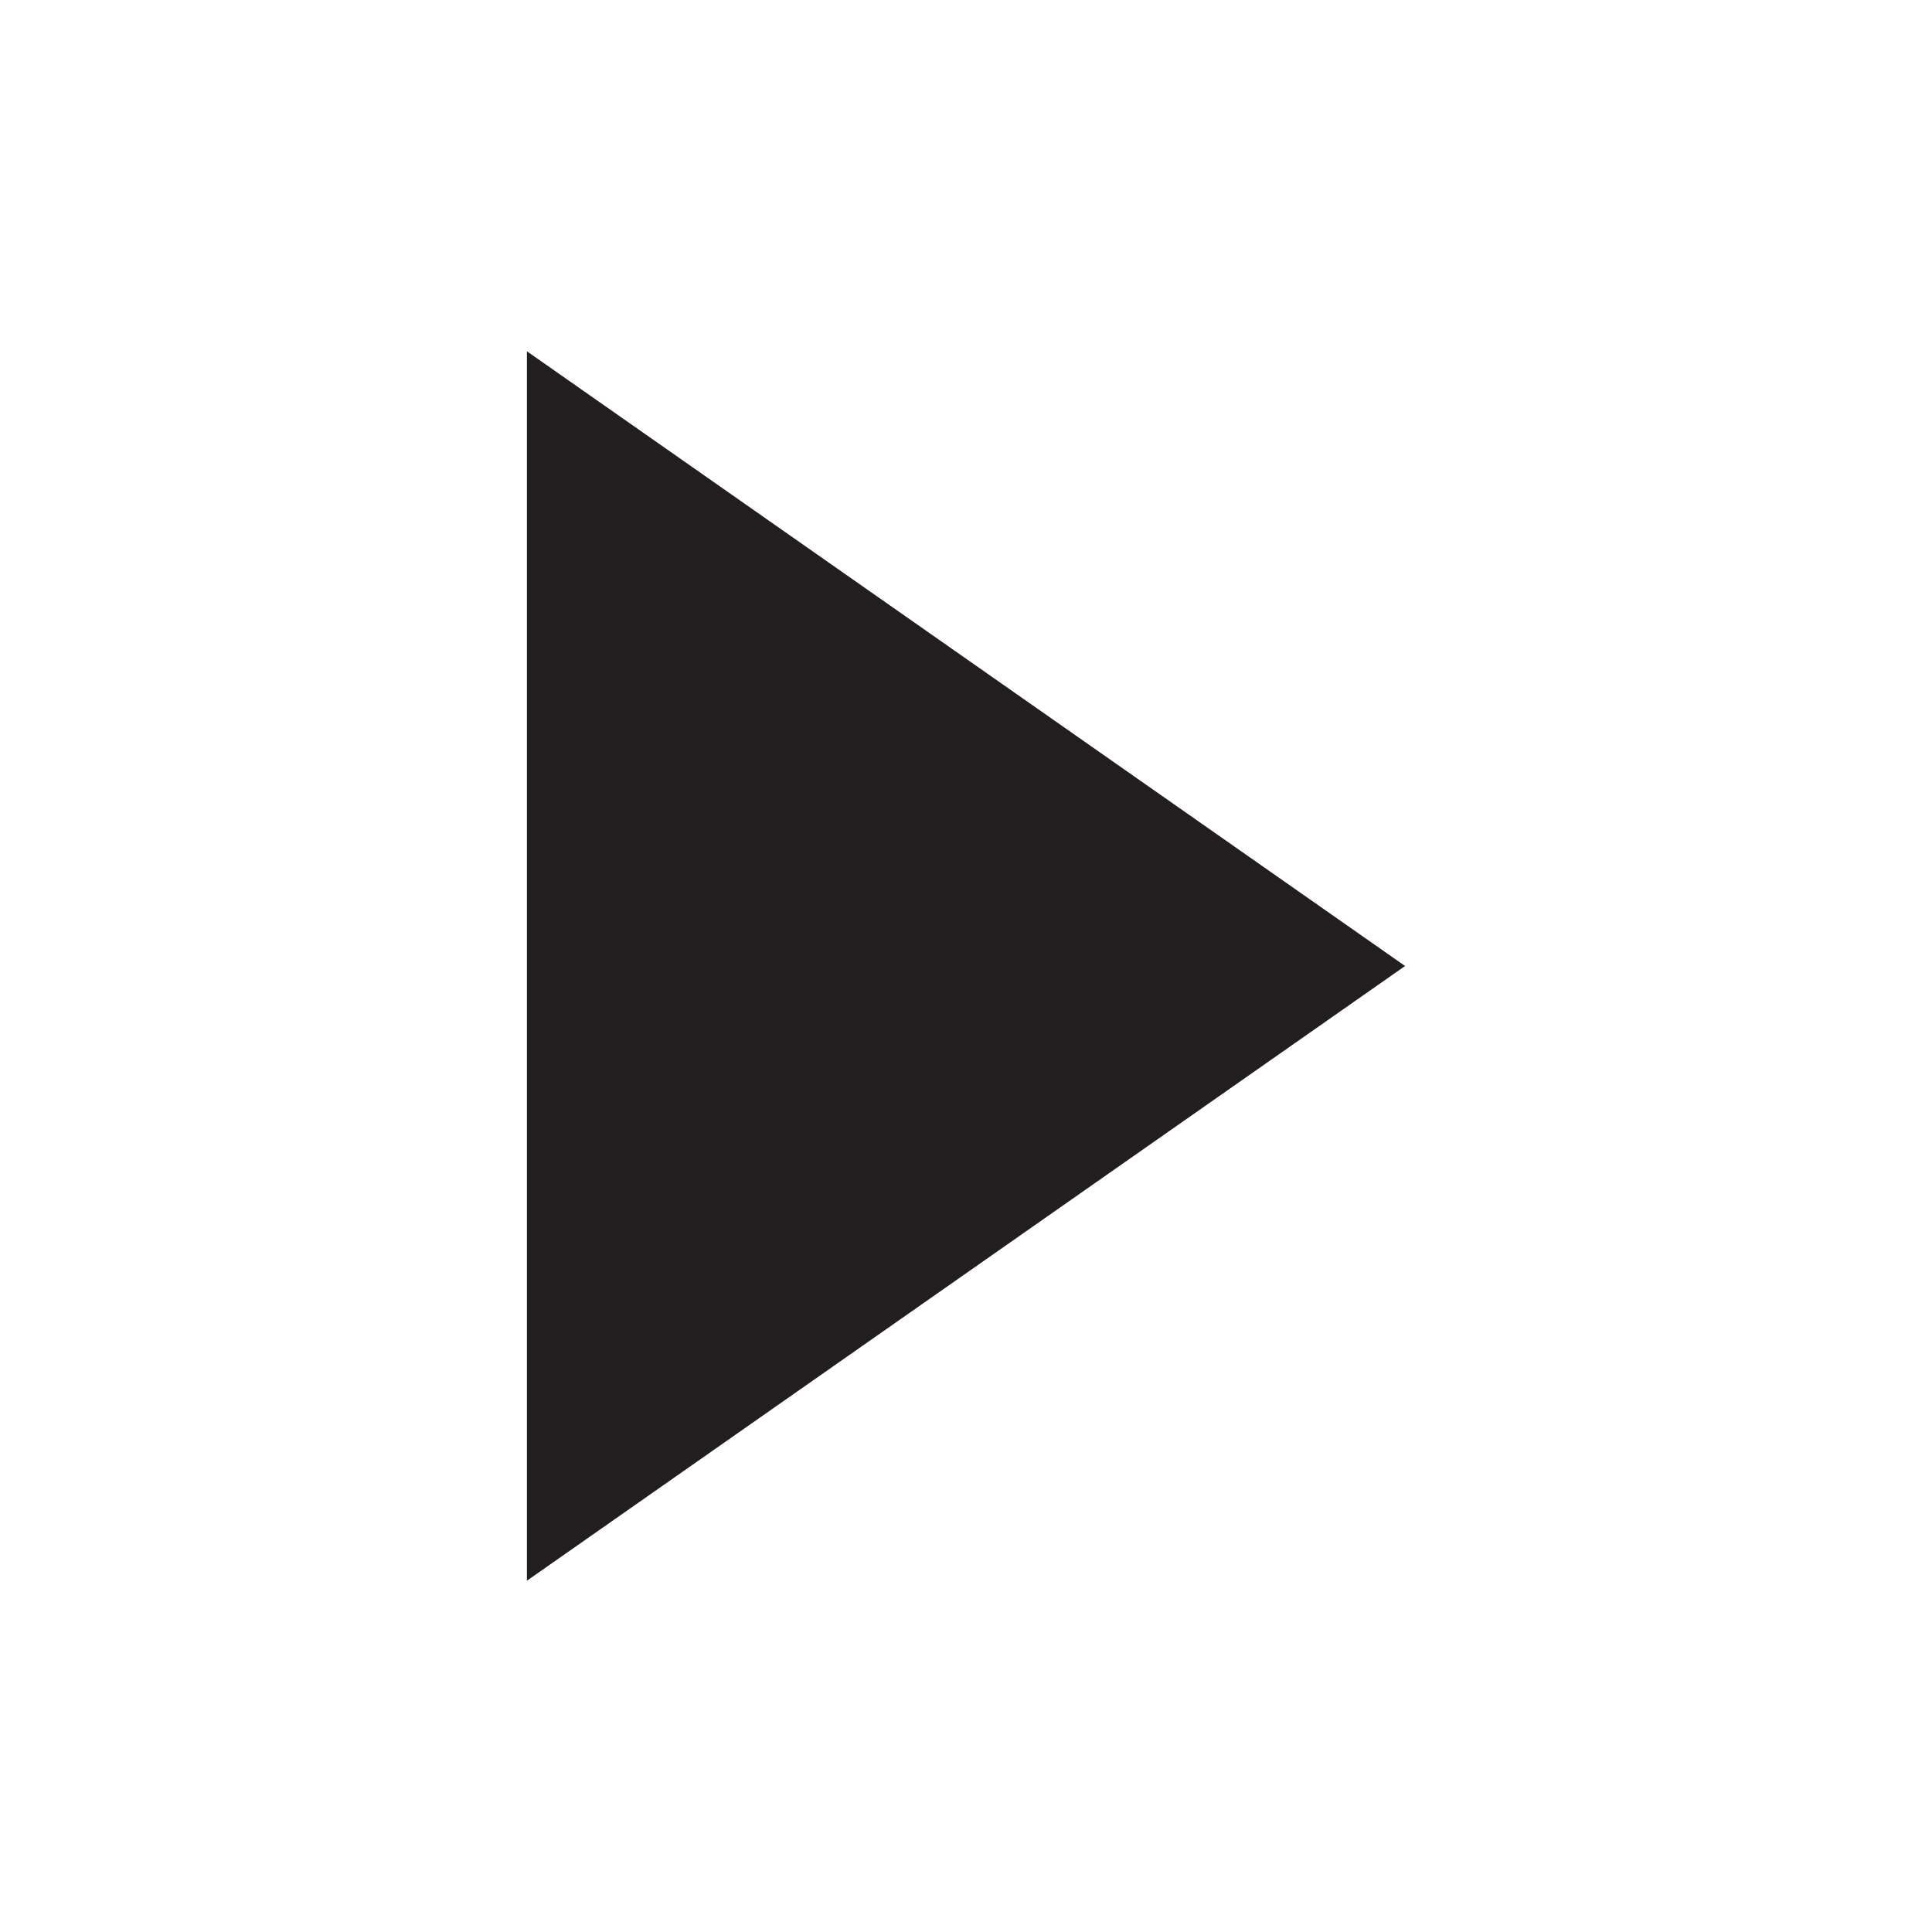
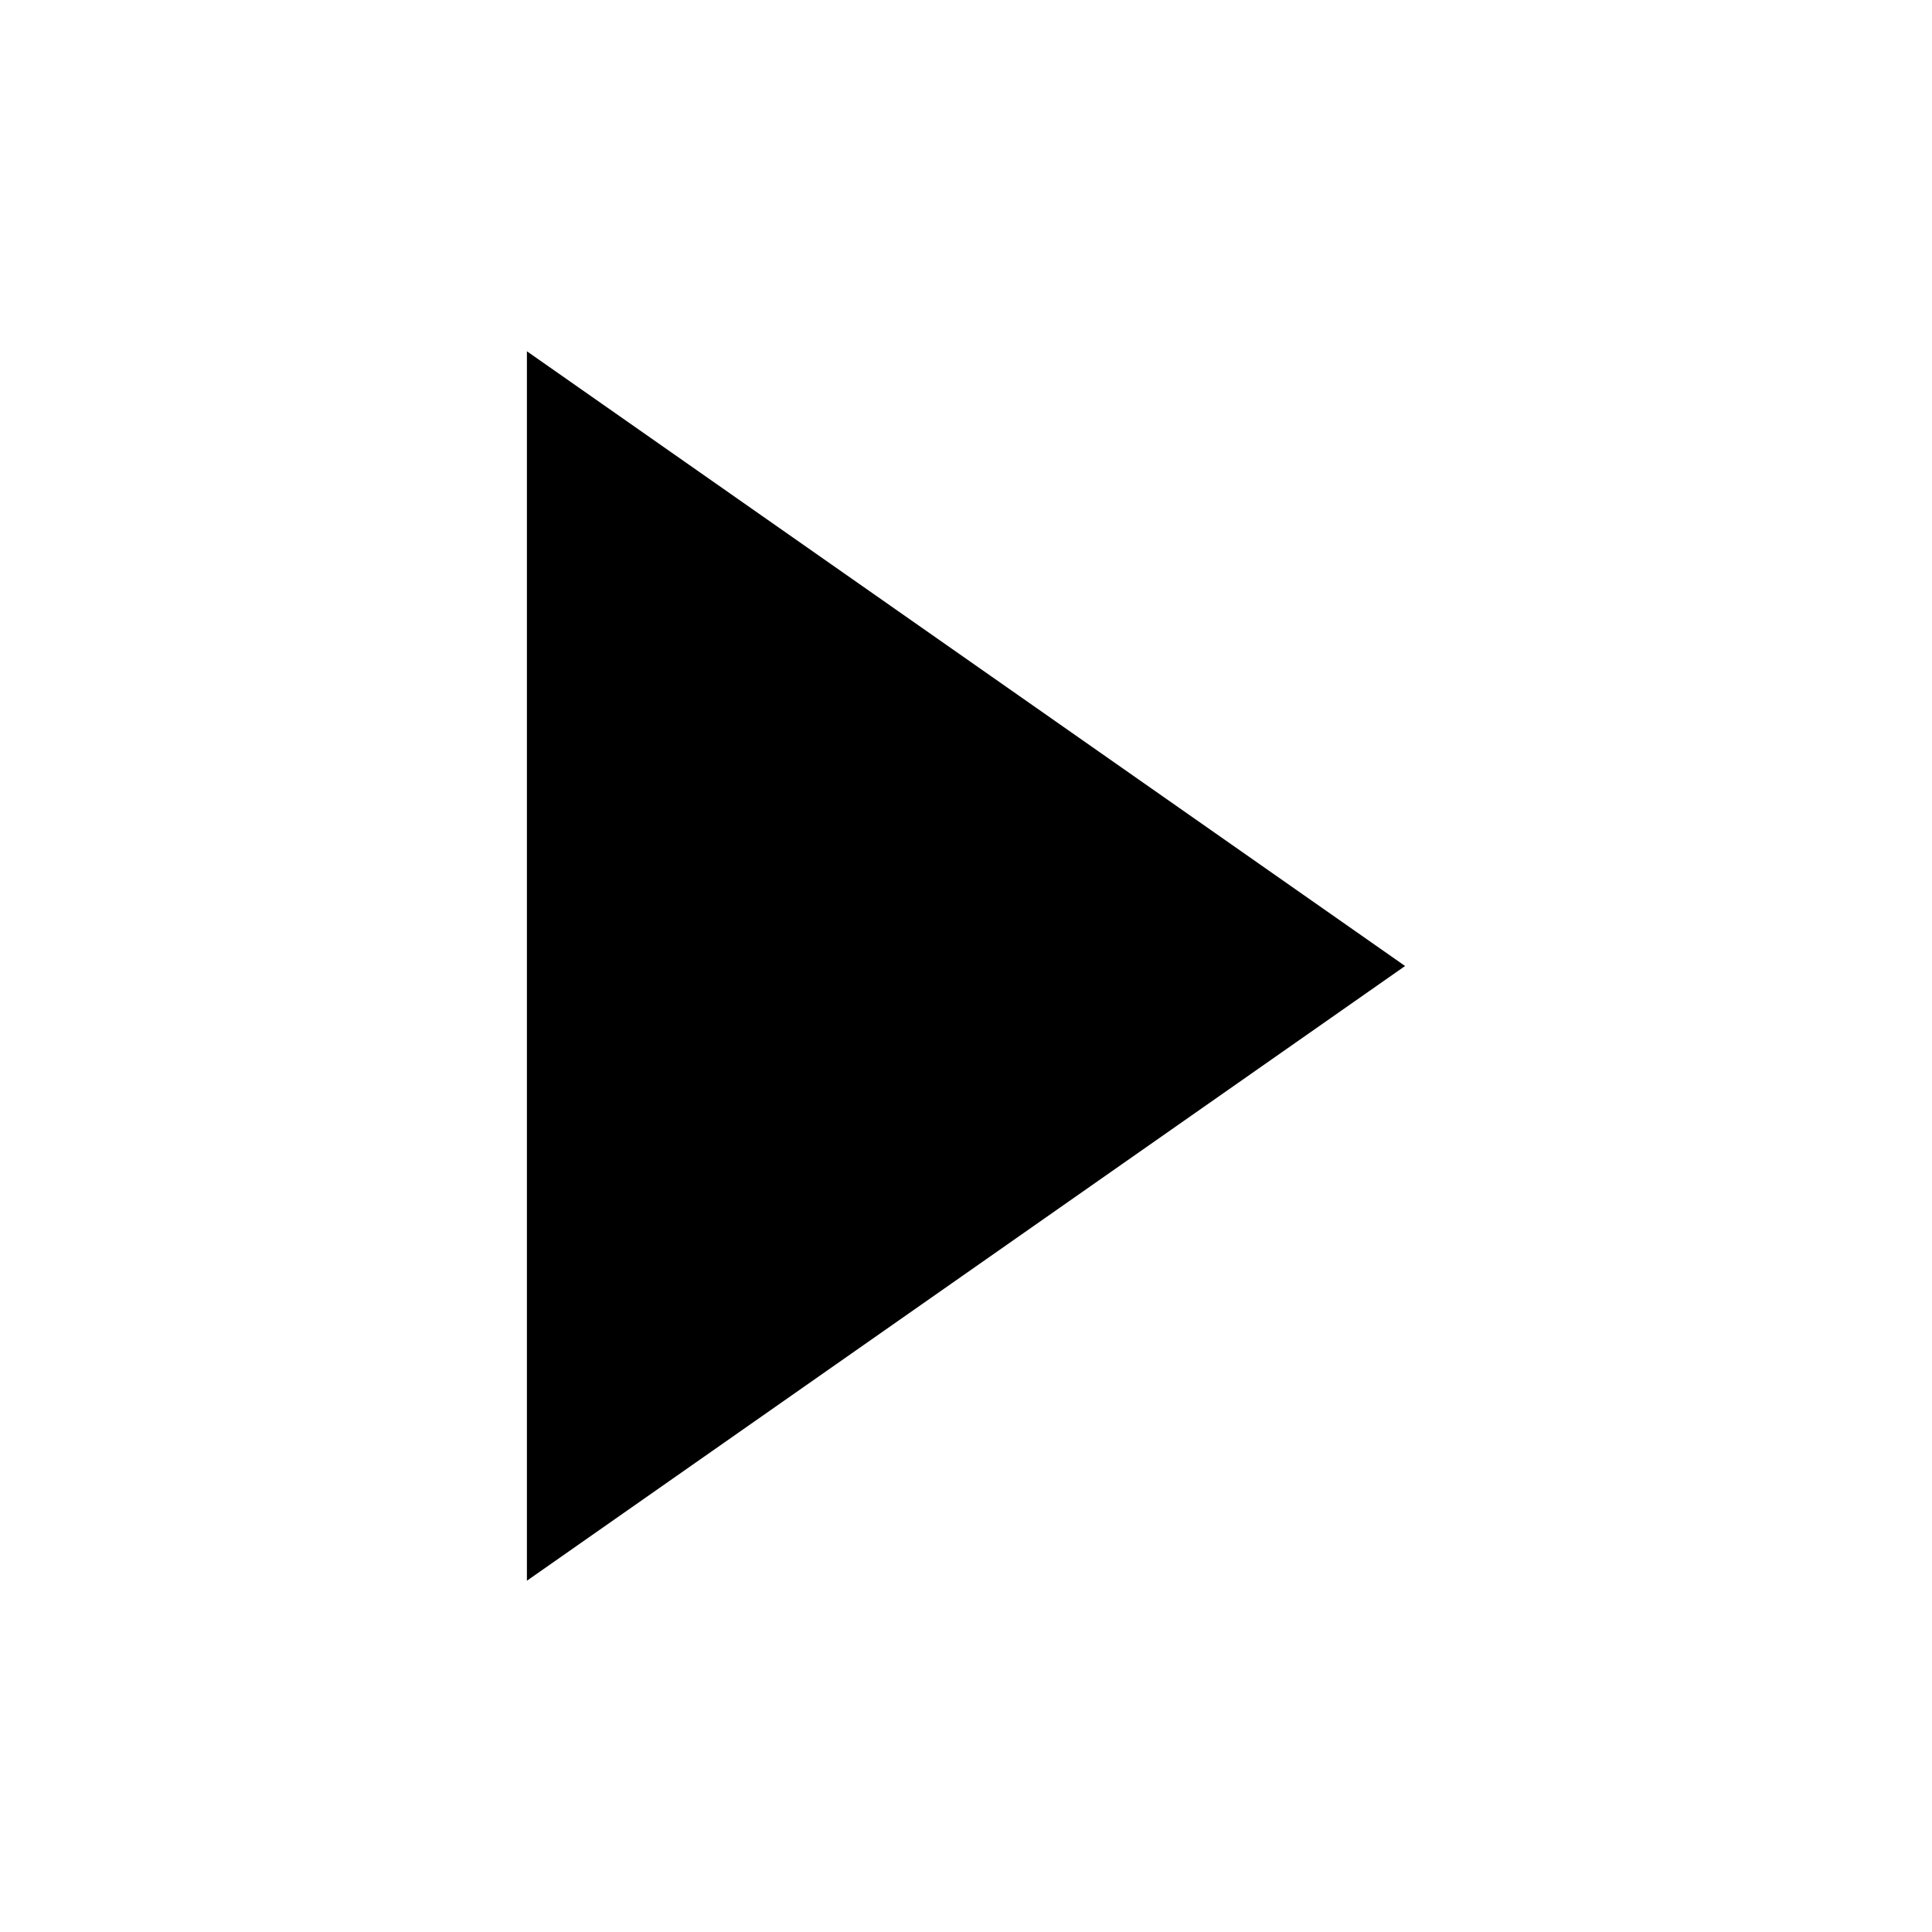
<svg xmlns="http://www.w3.org/2000/svg" version="1.1" id="Layer_1" x="0px" y="0px" width="11px" height="11px" viewBox="0 0 11 11" enable-background="new 0 0 11 11" xml:space="preserve">
-   <polygon fill="#231F20" points="8,5.5 3,9 3,2 " />
+   <polygon points="8,5.5 3,9 3,2 " />
</svg>
